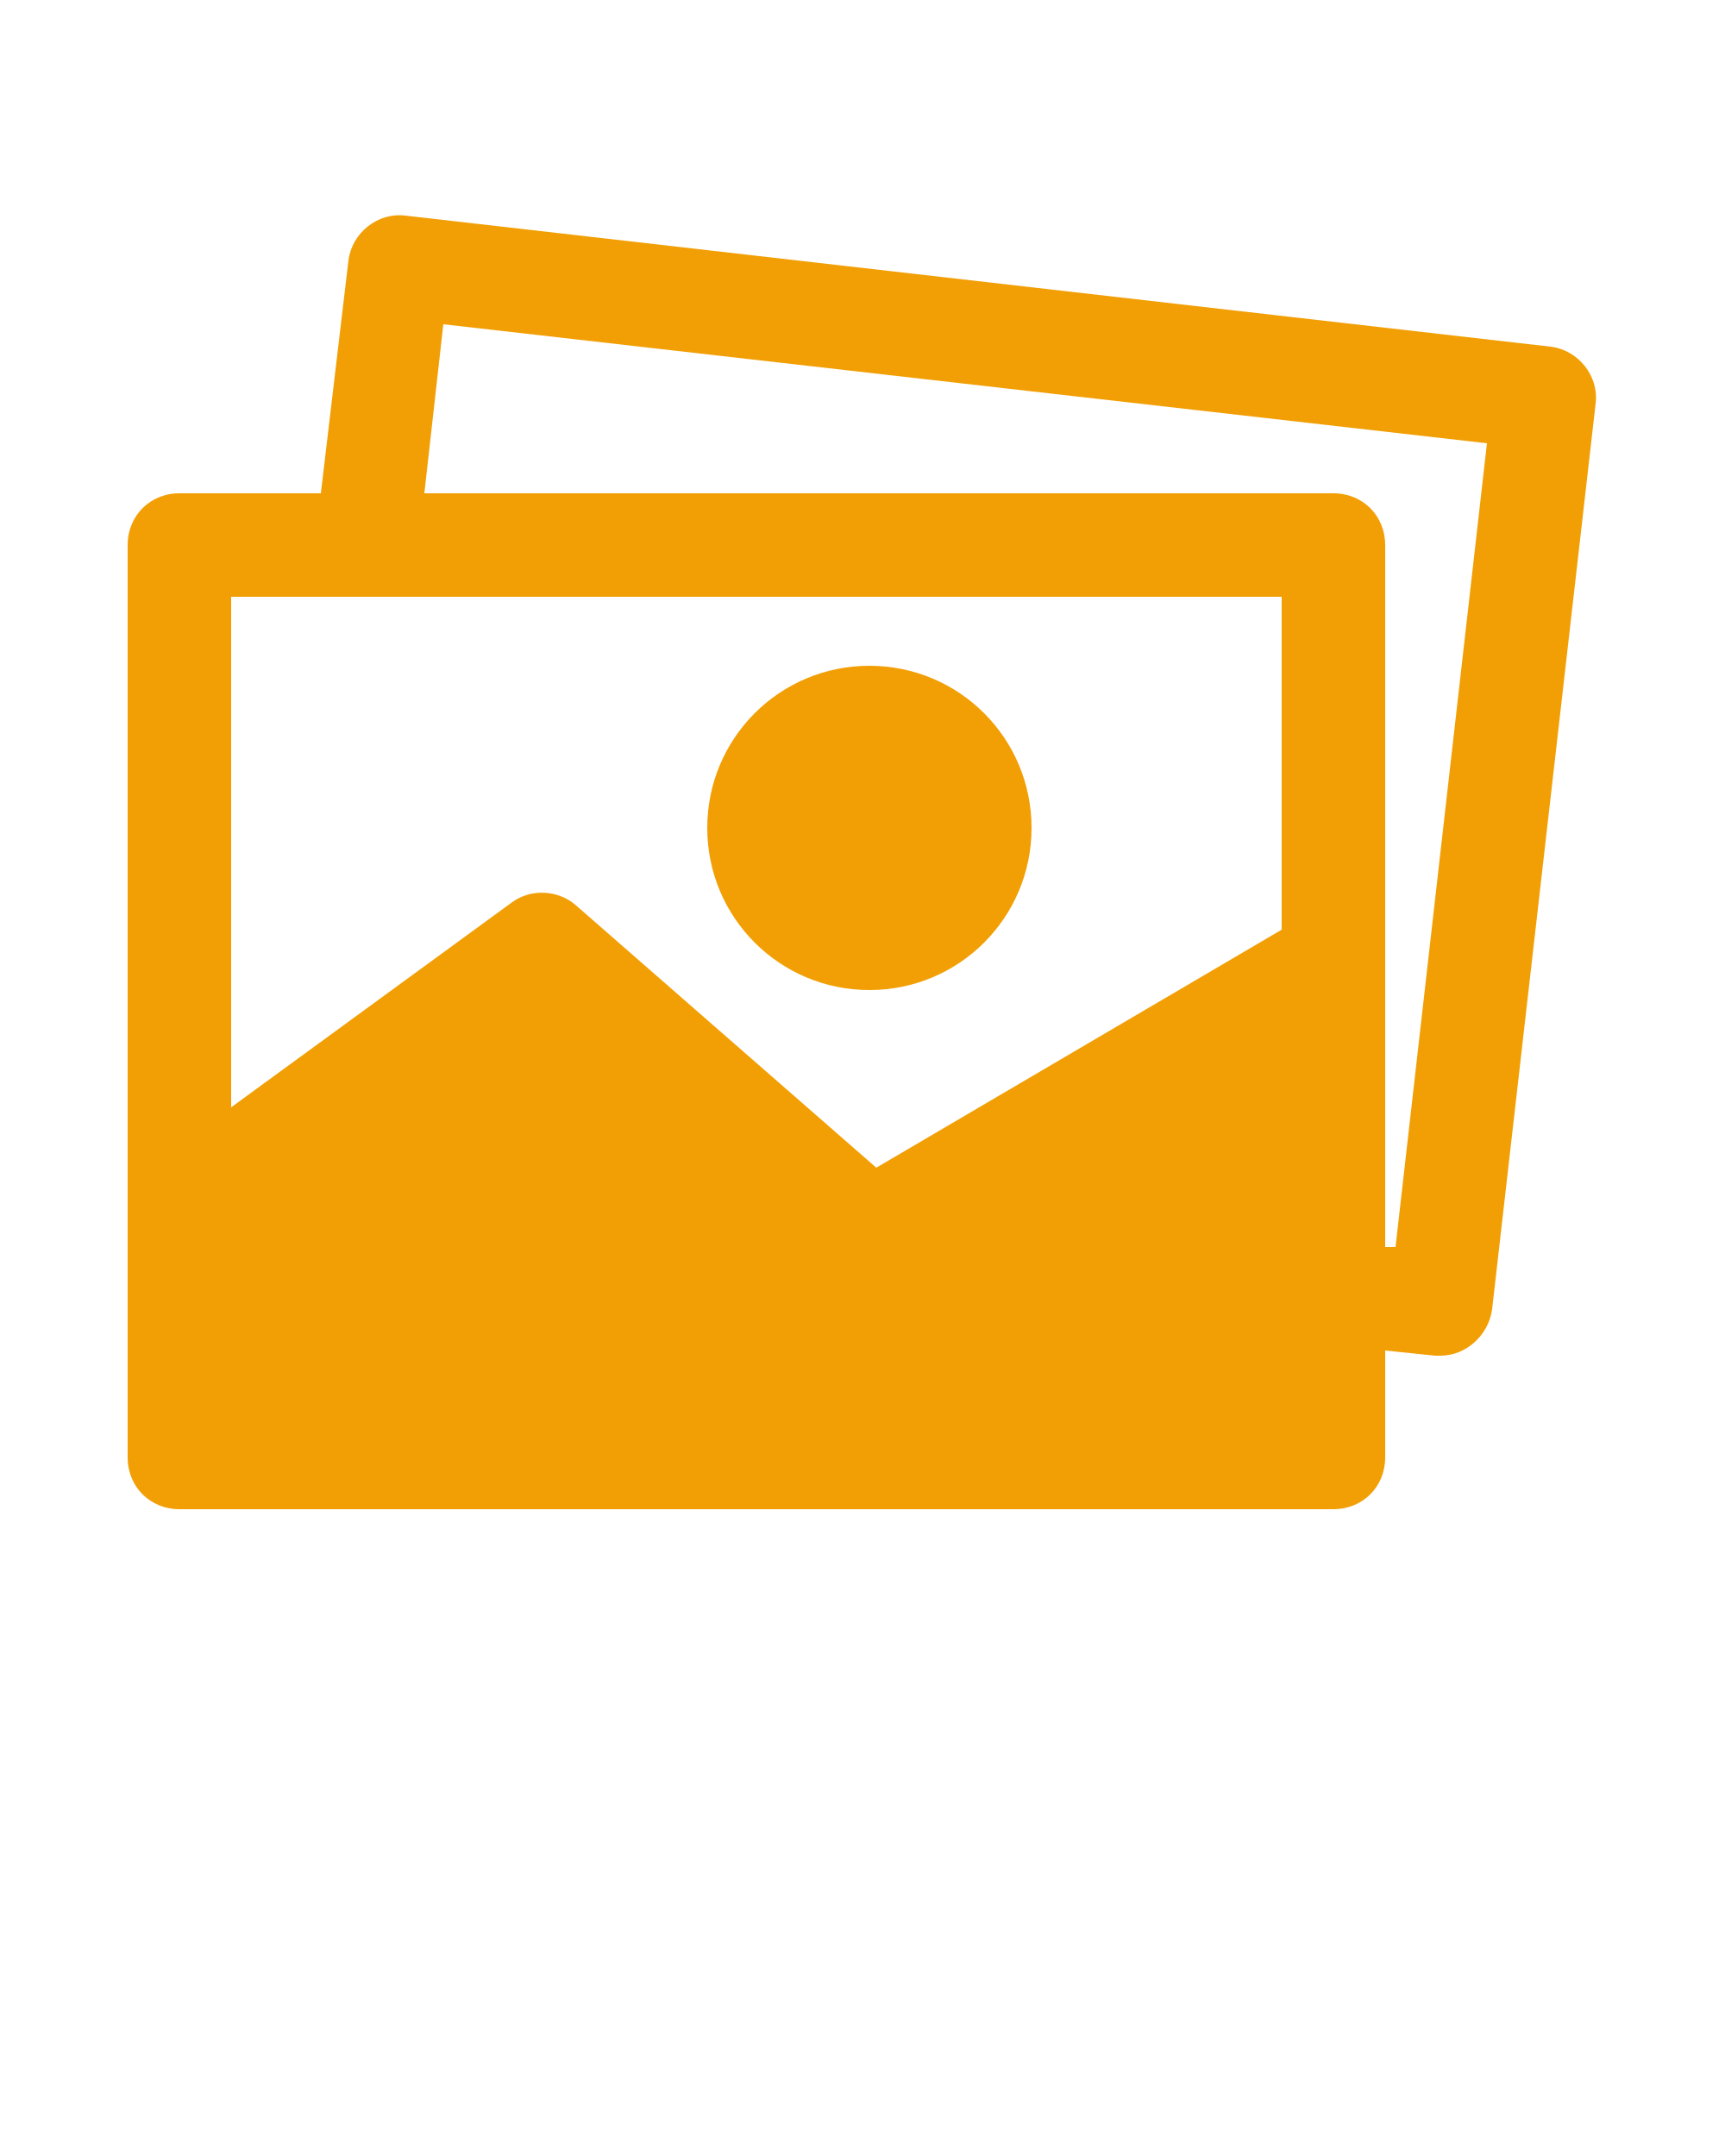
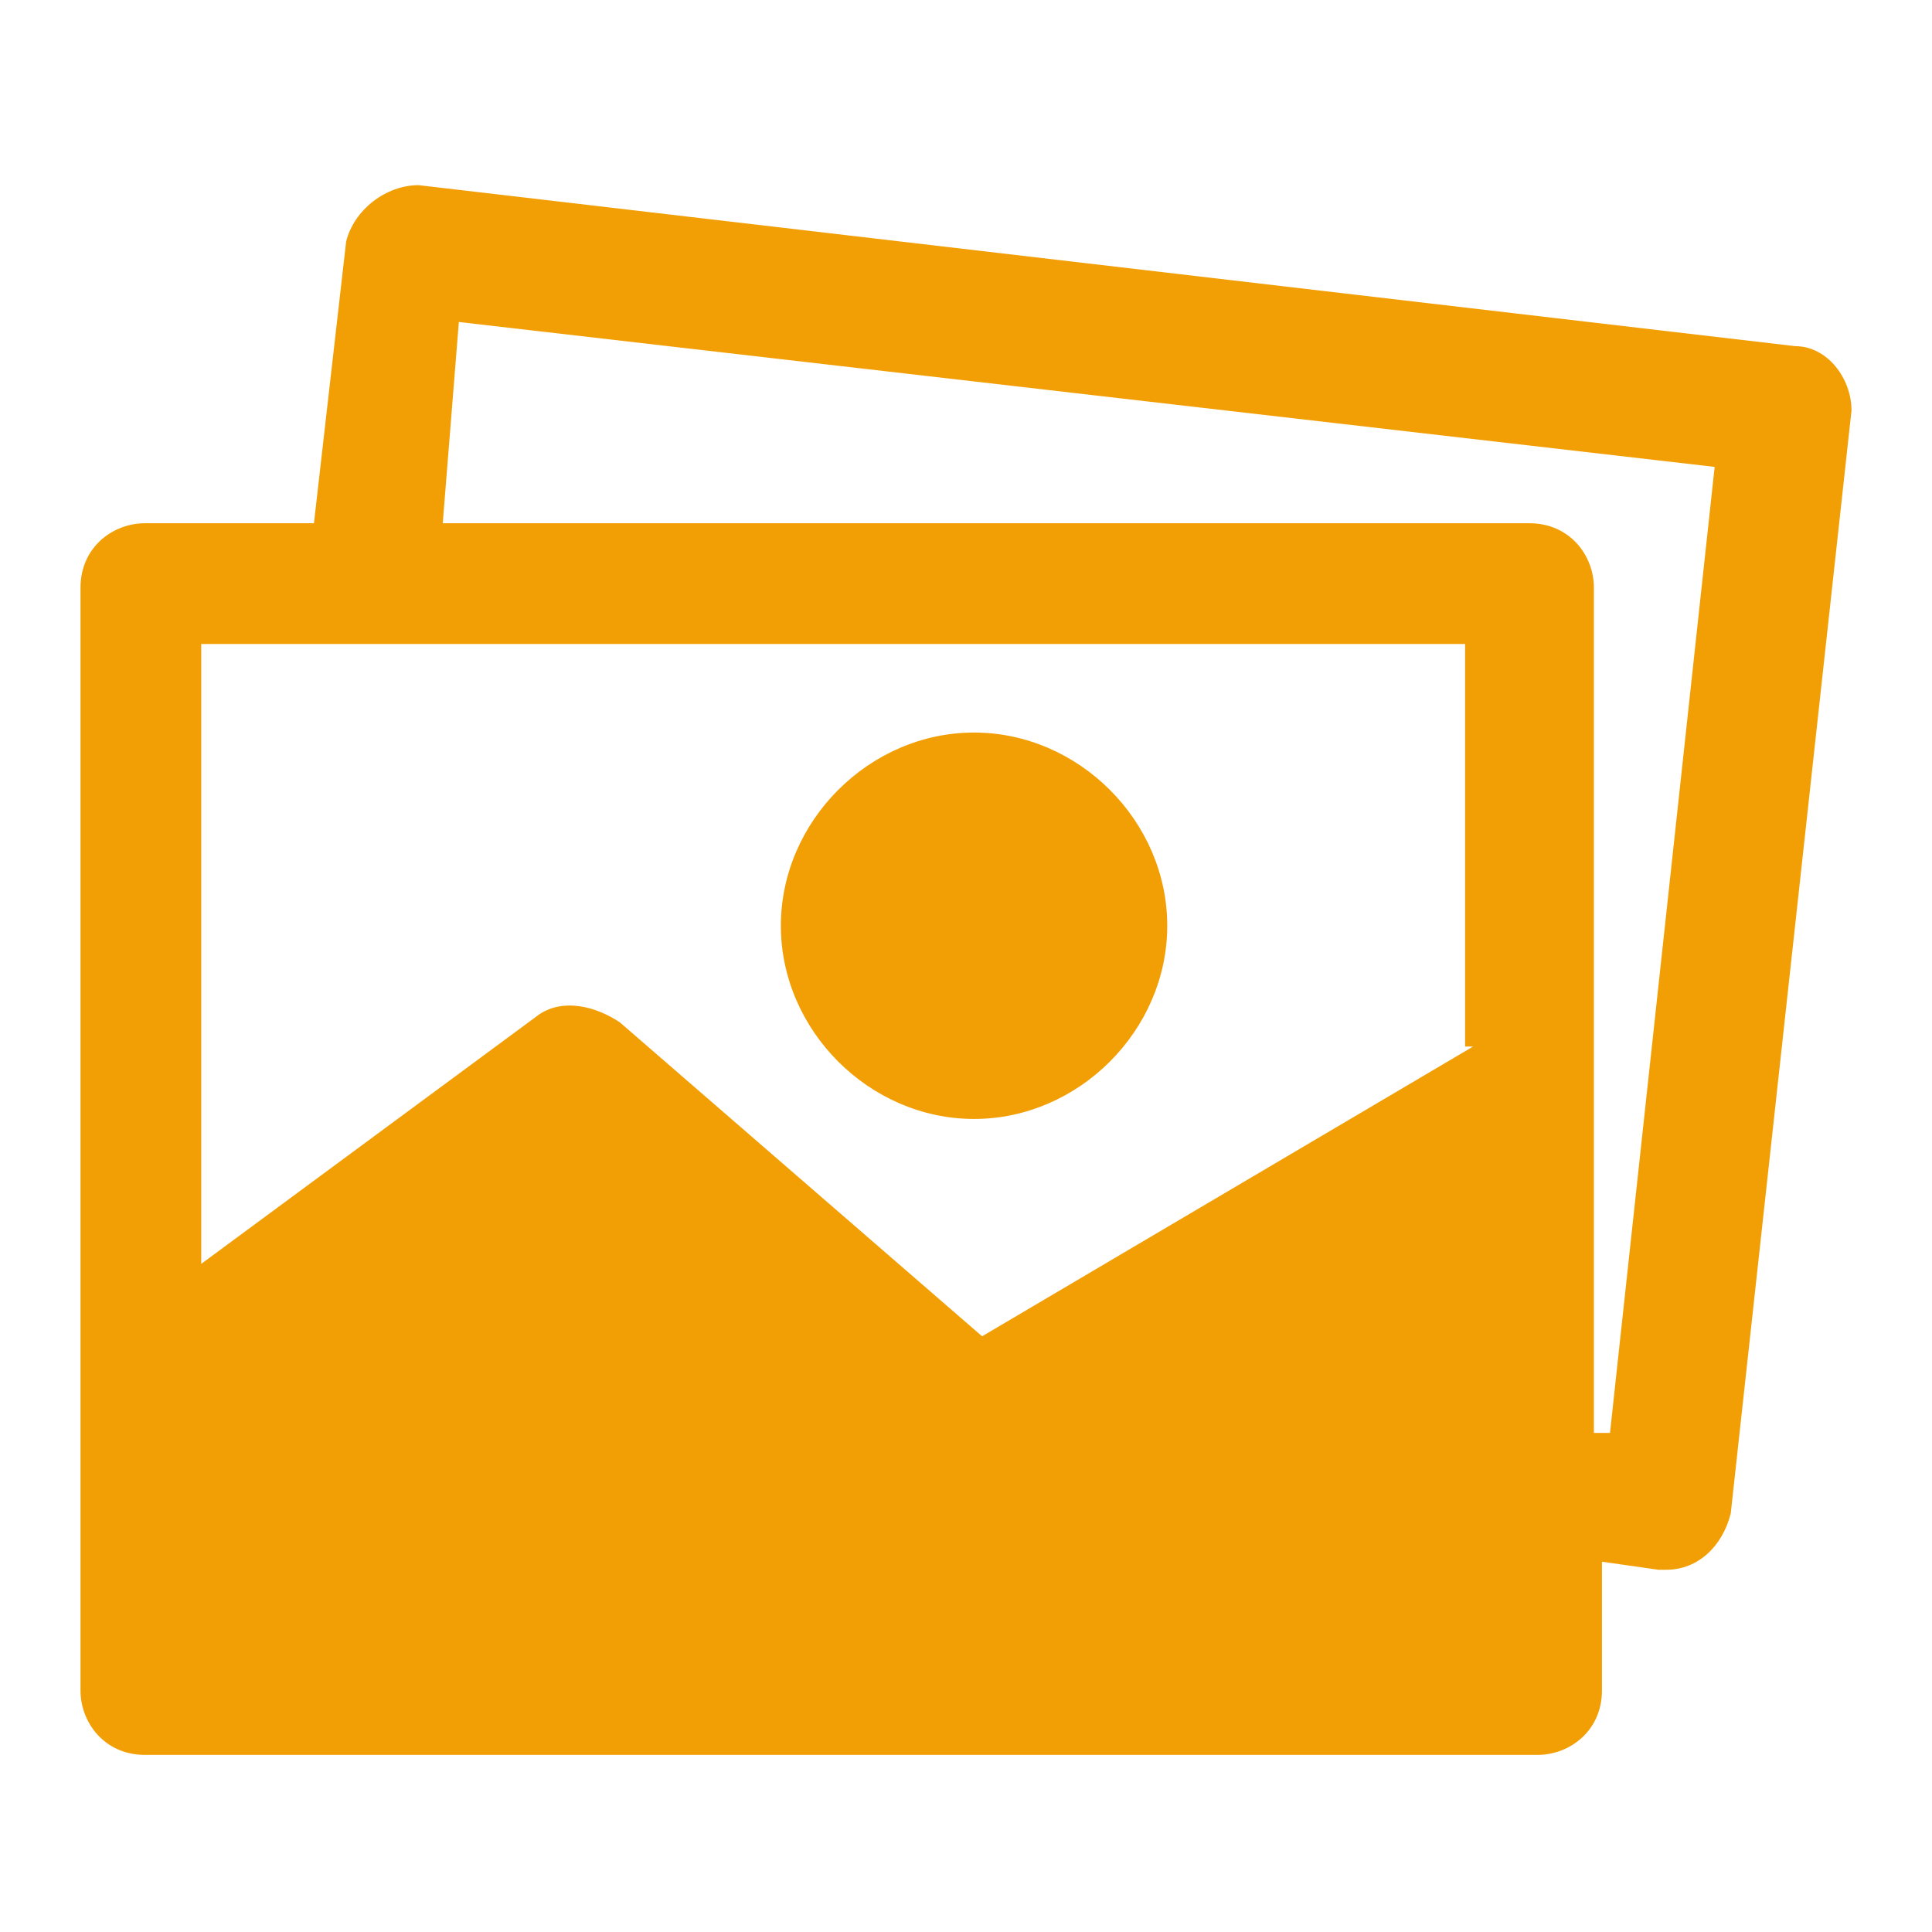
- <svg xmlns="http://www.w3.org/2000/svg" version="1.1" id="Layer_1" x="0px" y="0px" viewBox="0 0 100 125" style="enable-background:new 0 0 100 125;" xml:space="preserve">
+ <svg xmlns="http://www.w3.org/2000/svg" version="1.1" id="Layer_1" x="0px" y="0px" viewBox="0 0 24 24" style="enable-background:new 0 0 24 24;" xml:space="preserve">
  <style type="text/css">
	.st0{fill:#F29F05;}
</style>
  <g>
-     <path class="st0" d="M50.4,57.4c5.2,0,9.4-4.2,9.4-9.4s-4.2-9.4-9.4-9.4S41,42.8,41,48S45.2,57.4,50.4,57.4L50.4,57.4z" />
-     <path class="st0" d="M89.9,20.1l-66.4-7.6c-1.6-0.2-3.1,1-3.3,2.6l-1.6,13.5h-8.2c-1.7,0-3,1.3-3,3v52.9c0,1.7,1.3,3,3,3h66.9   c1.7,0,3-1.3,3-3v-6.2l2.9,0.3h0.3c1.5,0,2.8-1.2,3-2.7l6-52.5C92.7,21.8,91.5,20.3,89.9,20.1z M74.3,53.9L50.8,67.7L33.4,52.5   c-1-0.9-2.6-1-3.7-0.2L13.4,64.2V34.6h60.9V53.9z M80.9,72.3h-0.6V31.6c0-1.7-1.3-3-3-3H24.6l1.1-9.8l60.5,6.9L80.9,72.3z" />
+     <path class="st0" d="M12.1,13.9c1.3,0,2.4-1.1,2.4-2.4s-1.1-2.4-2.4-2.4s-2.4,1.1-2.4,2.4S10.8,13.9,12.1,13.9L12.1,13.9z" />
+     <path class="st0" d="M22.3,4.3l-17.1-2C4.8,2.3,4.4,2.6,4.3,3L3.9,6.5H1.8C1.4,6.5,1,6.8,1,7.3v13.7c0,0.4,0.3,0.8,0.8,0.8h17.3   c0.4,0,0.8-0.3,0.8-0.8v-1.6l0.7,0.1h0.1c0.4,0,0.7-0.3,0.8-0.7L23,5.1C23,4.7,22.7,4.3,22.3,4.3z M18.3,13l-6.1,3.6l-4.5-3.9   c-0.3-0.2-0.7-0.3-1-0.1l-4.2,3.1V8h15.7V13z M20,17.8h-0.2V7.3c0-0.4-0.3-0.8-0.8-0.8H5.5L5.7,4l15.6,1.8L20,17.8z" />
  </g>
</svg>
